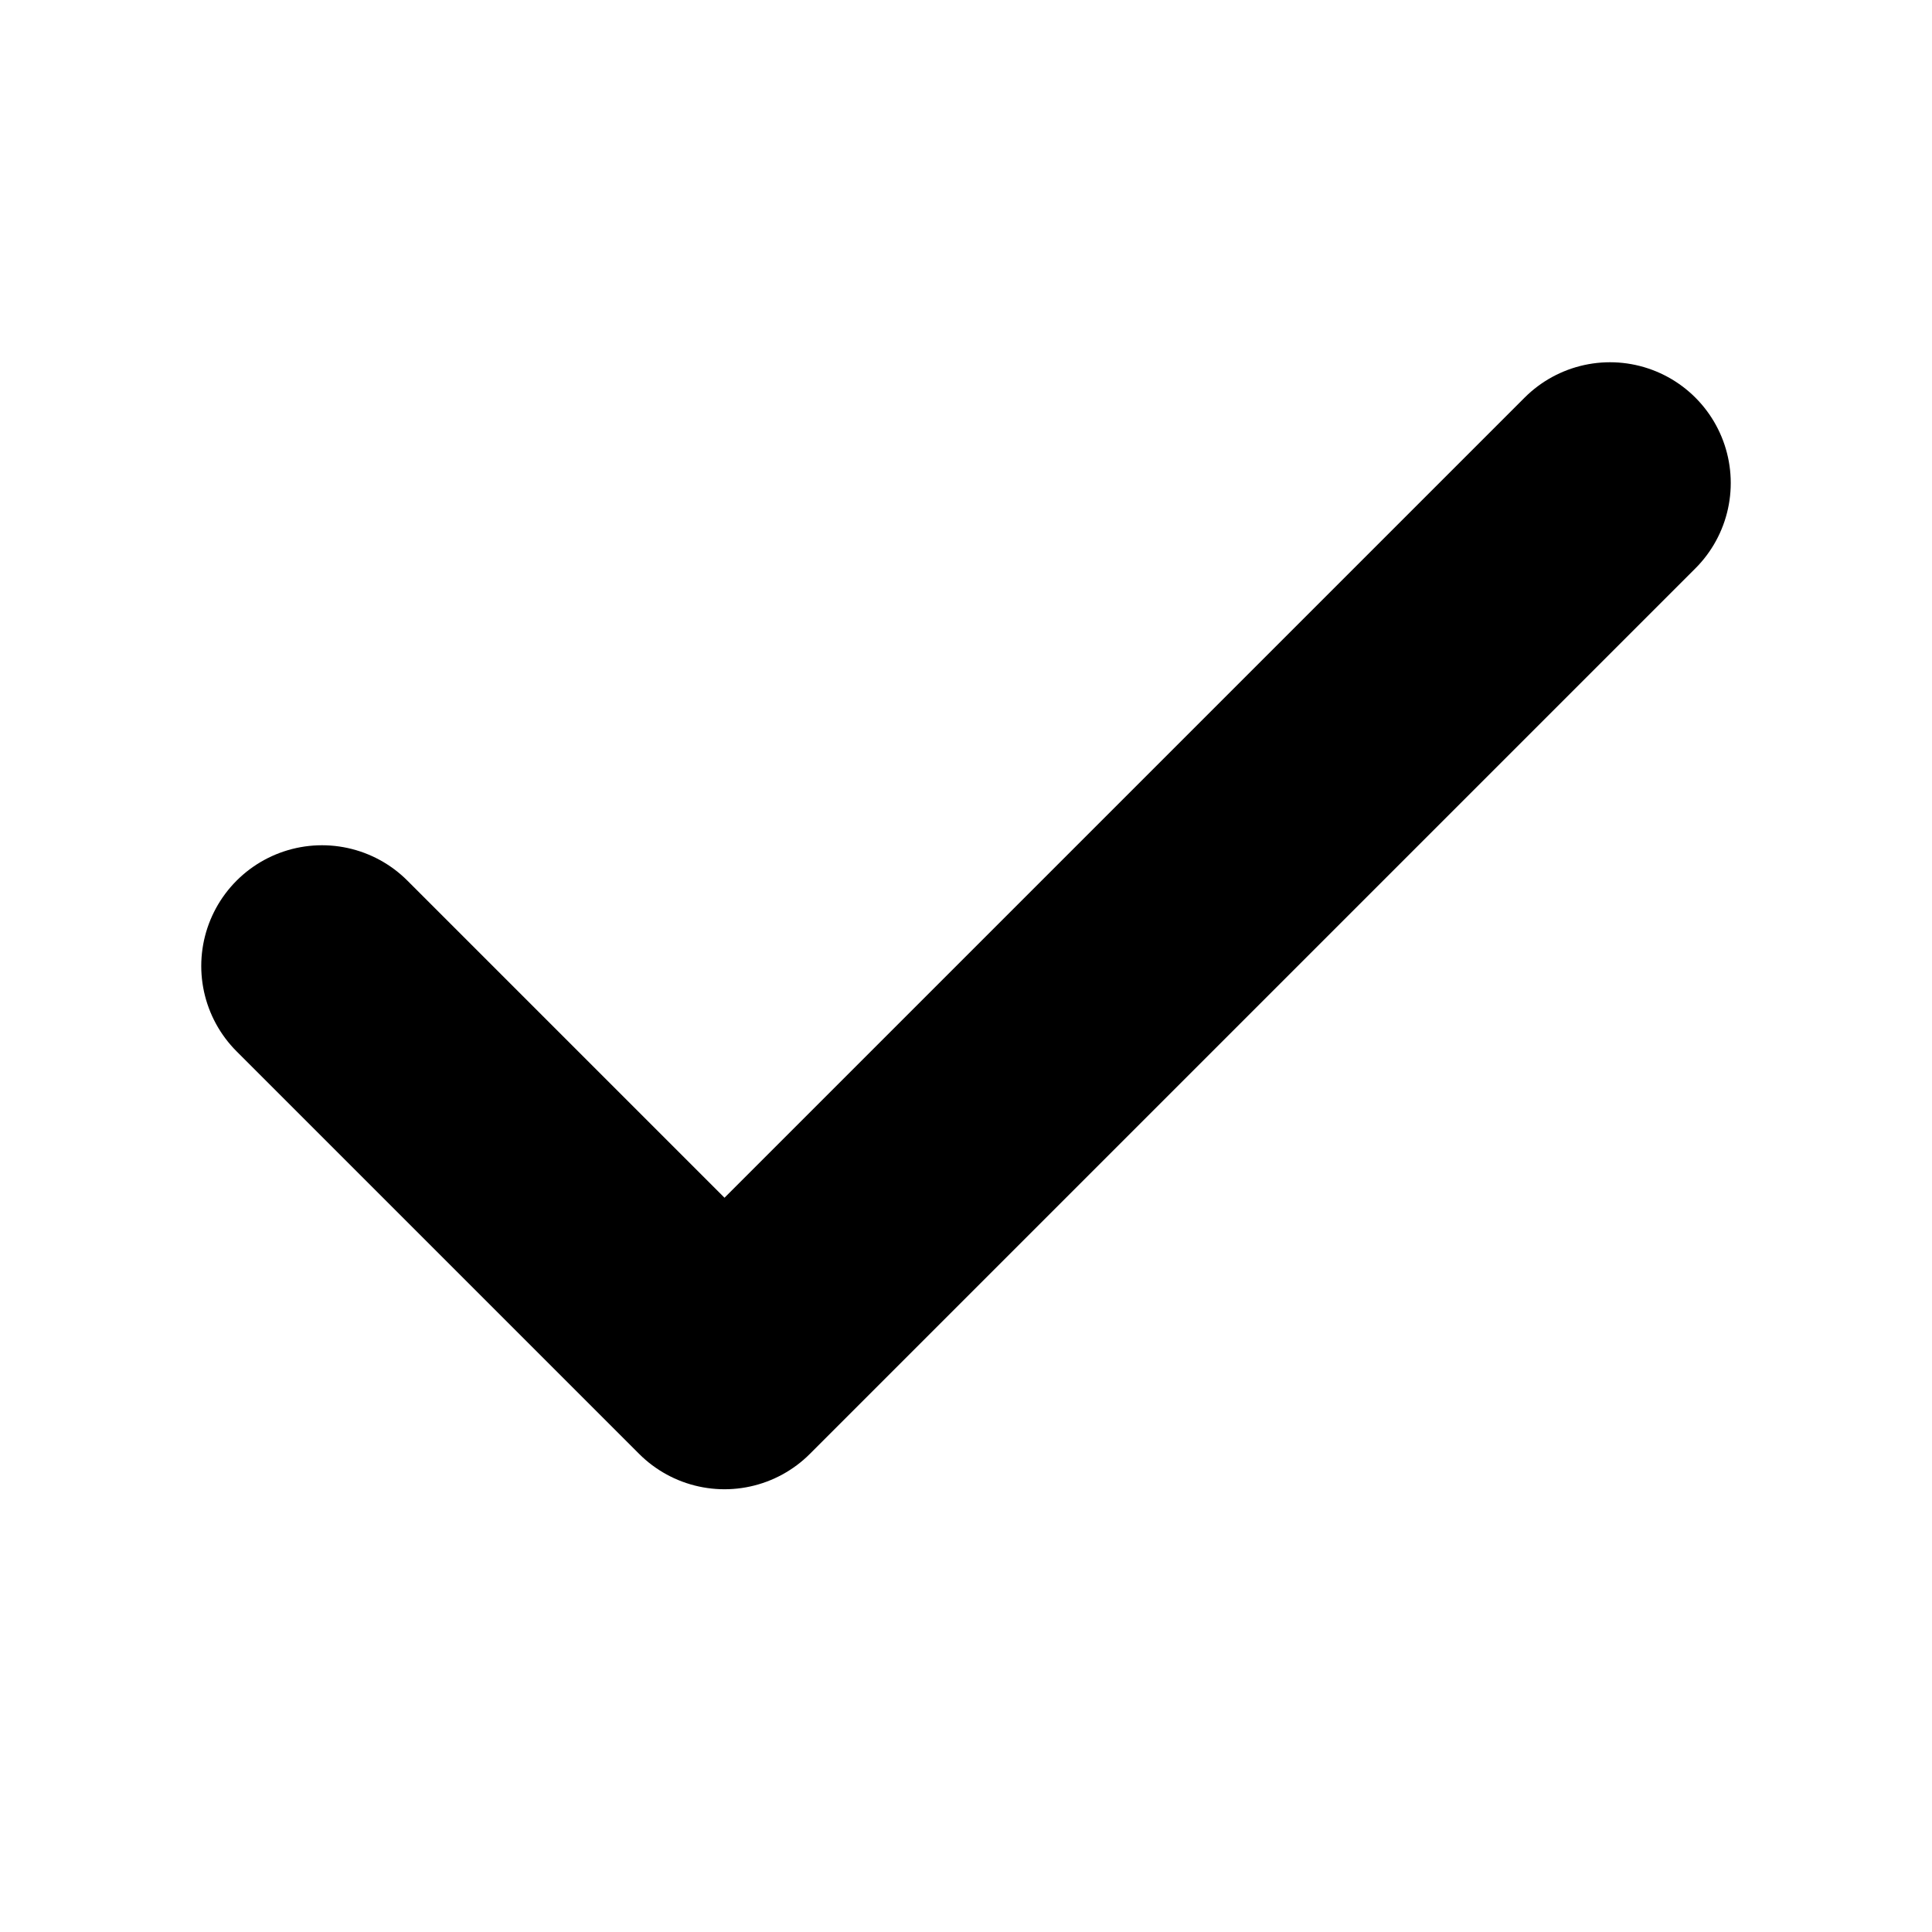
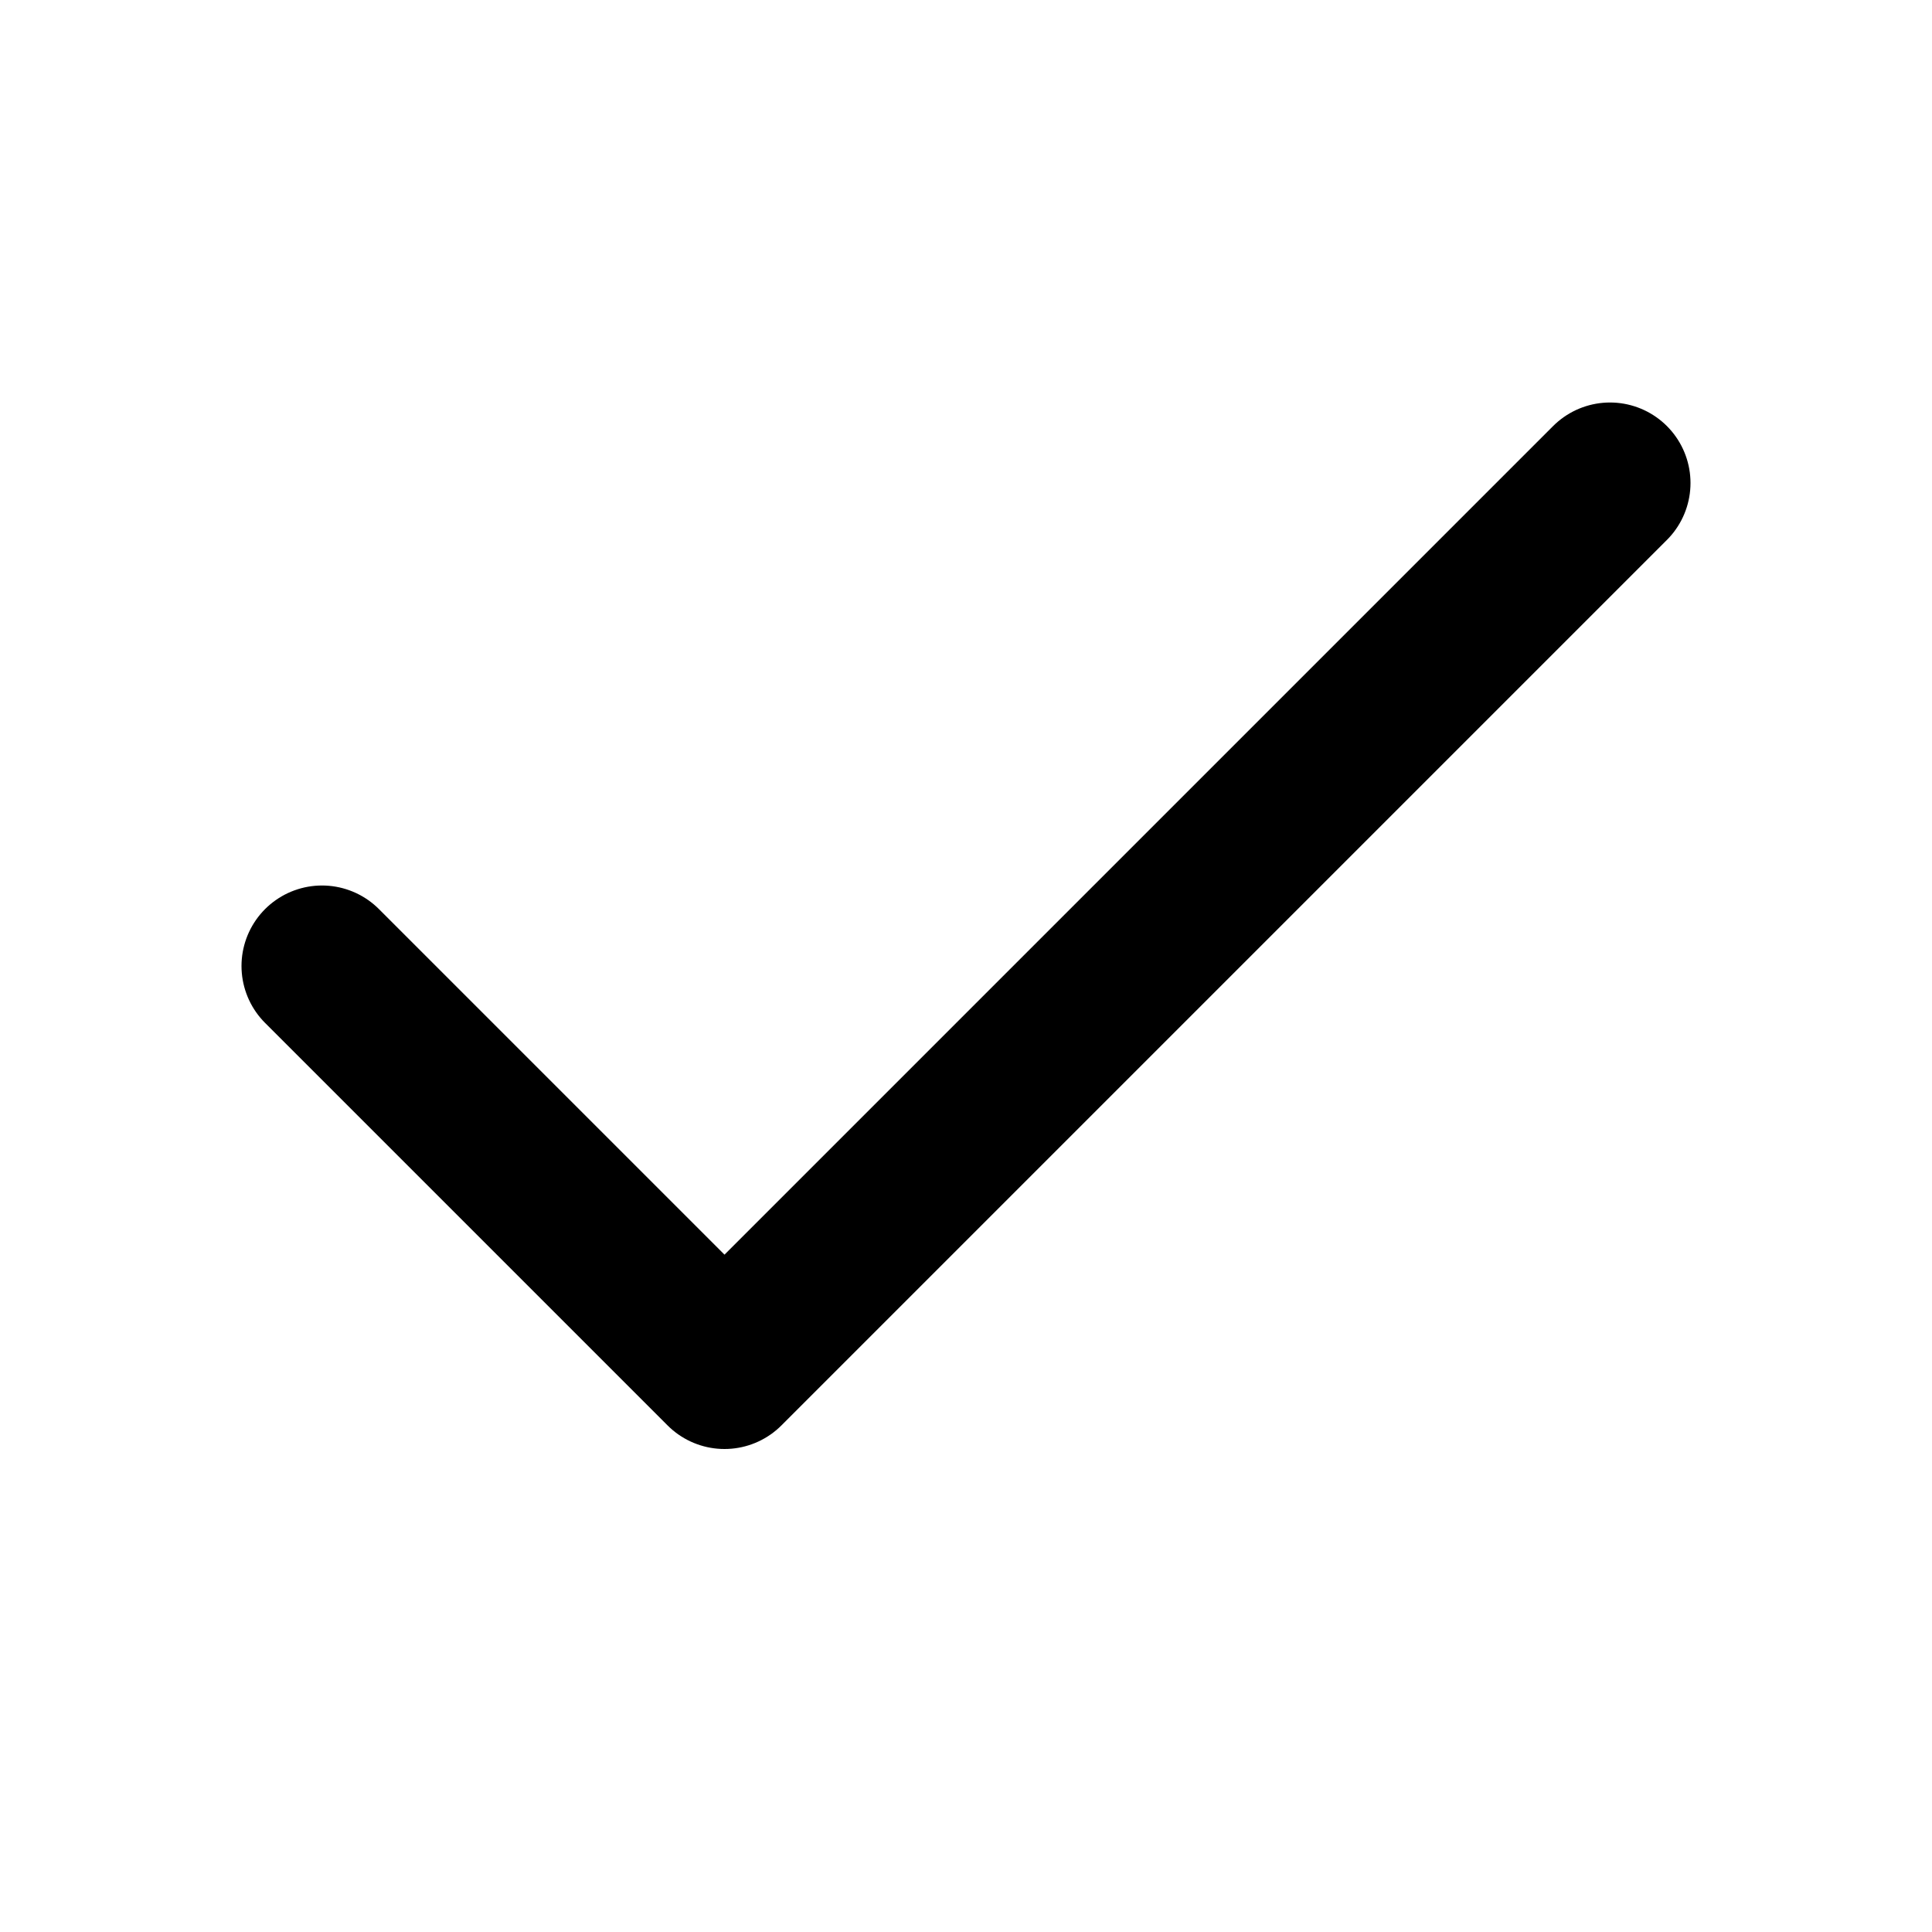
- <svg xmlns="http://www.w3.org/2000/svg" width="1em" height="1em">
-   <g id="tuiIconCheck">
-     <svg x="50%" y="50%" width="1em" height="1em" overflow="visible" viewBox="0 0 16 16">
-       <svg x="-8" y="-8">
-         <svg width="16" height="16" viewBox="0 0 24 24" fill="none" stroke="currentColor" stroke-width="3" stroke-linecap="round" stroke-linejoin="round">
-           <polyline points="20 6 9 17 4 12" />
-         </svg>
-       </svg>
-     </svg>
-   </g>
+ <svg xmlns="http://www.w3.org/2000/svg" class="lucide lucide-check" width="24" height="24" viewBox="0 0 24 24" fill="none" stroke="currentColor" stroke-width="2" stroke-linecap="round" stroke-linejoin="round">
+   <path vector-effect="non-scaling-stroke" d="M20 6 9 17l-5-5" />
</svg>
